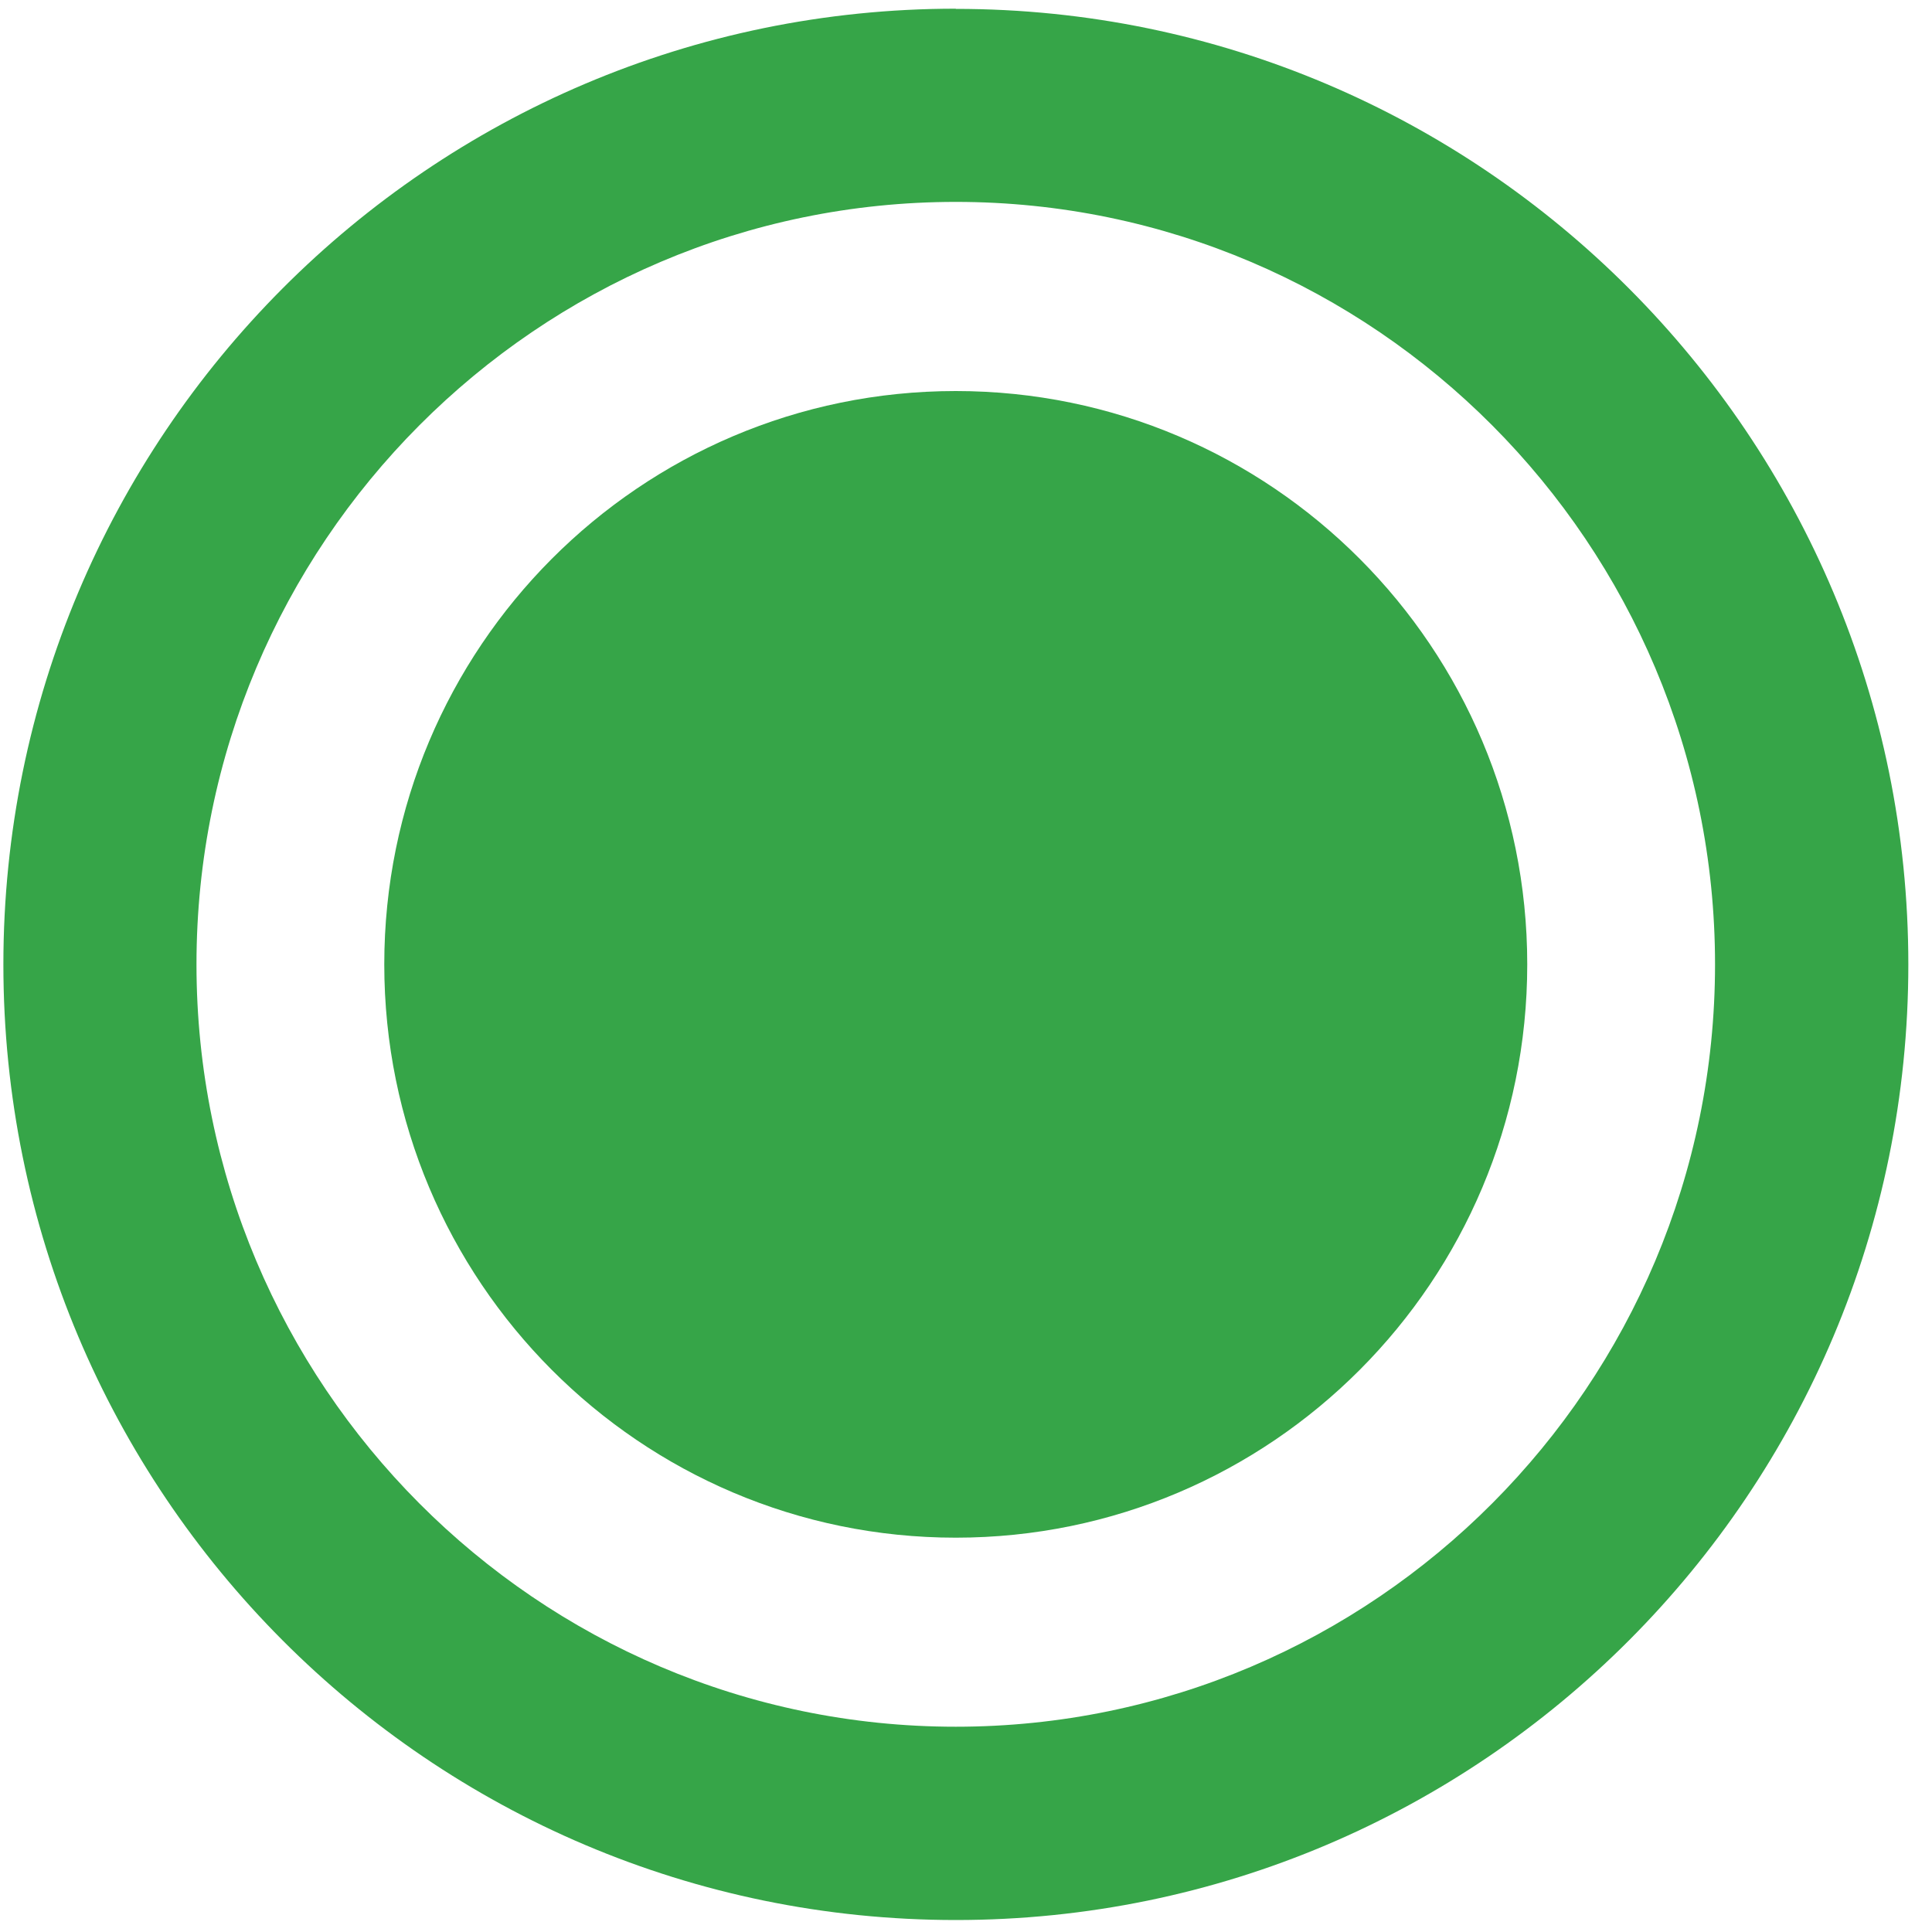
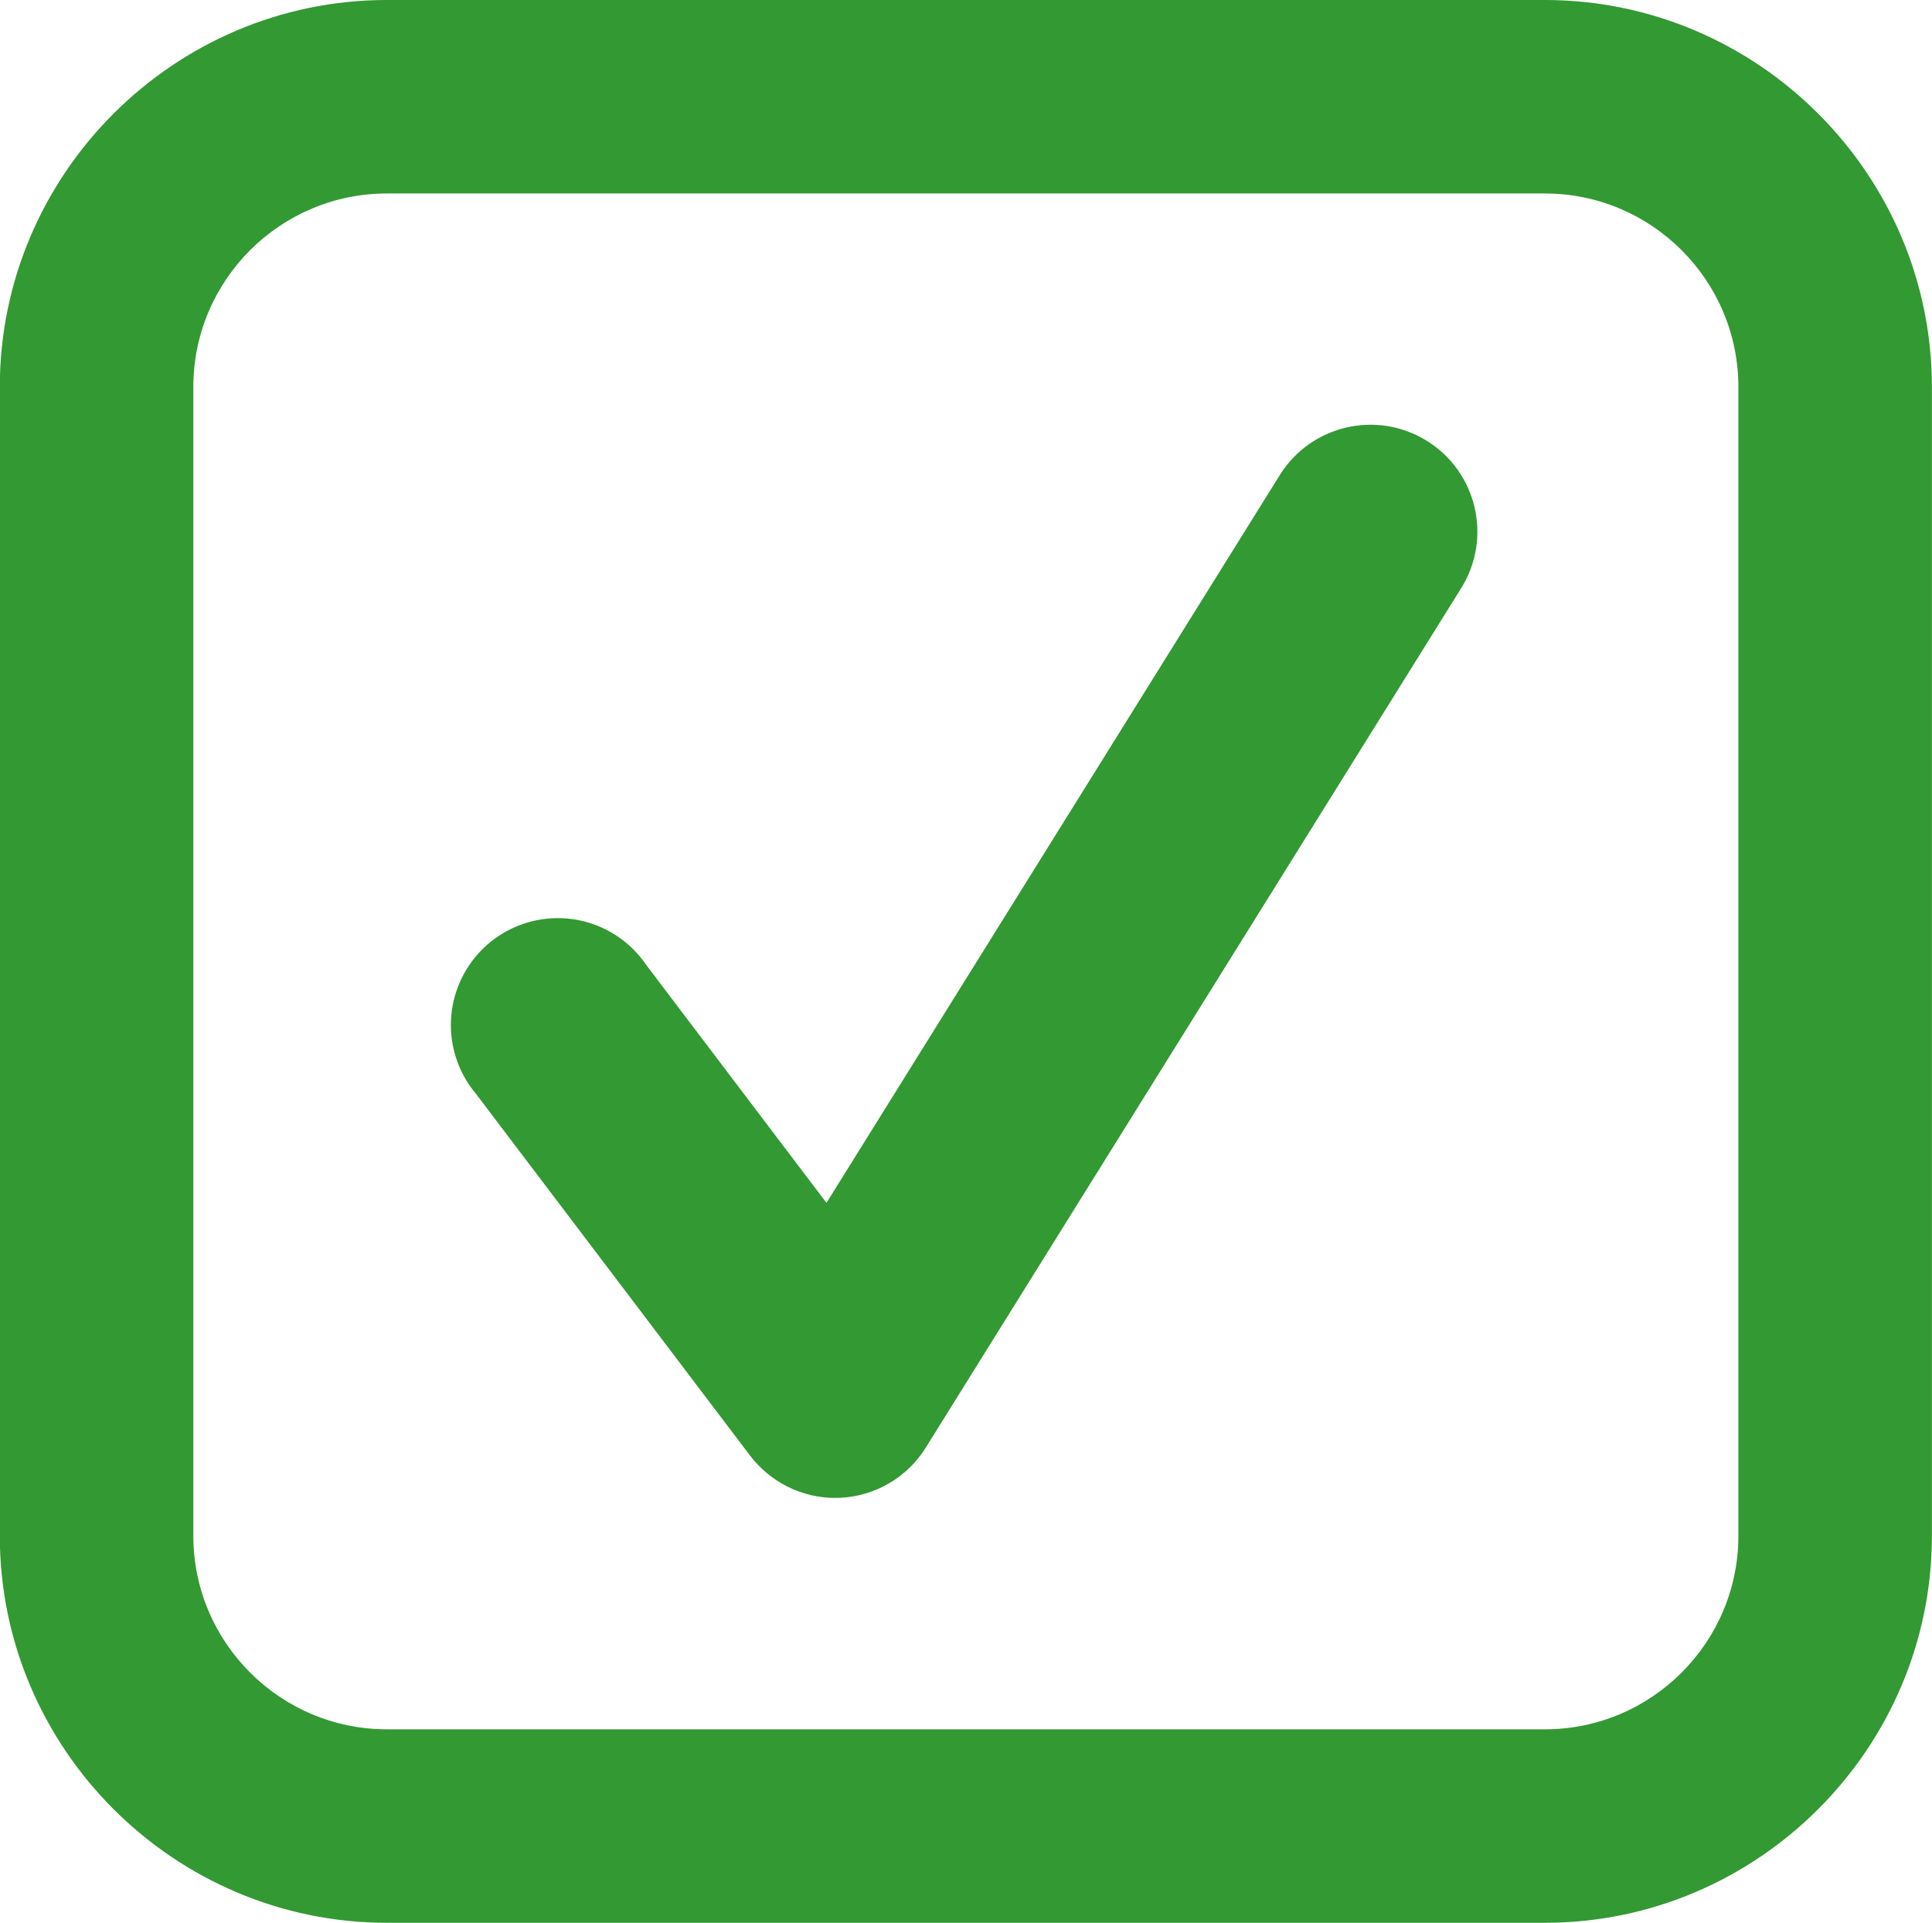
- <svg xmlns="http://www.w3.org/2000/svg" width="20" height="20" viewBox="0 0 20 20">
-   <path fill="#36A548" d="M9.894 2.09c4.333 0 7.86 3.542 7.86 7.893 0 4.352-3.526 7.892-7.86 7.892s-7.86-3.54-7.86-7.892S5.562 2.09 9.894 2.09m0-2C4.45.09.035 4.52.035 9.984c0 5.463 4.415 9.892 9.86 9.892 5.443 0 9.86-4.43 9.86-9.892 0-5.463-4.417-9.892-9.86-9.892z" />
-   <ellipse fill="#36A548" cx="9.894" cy="9.983" rx="5.916" ry="5.935" />
+ <svg xmlns="http://www.w3.org/2000/svg" width="19.966" height="19.876" viewBox="-18.708 -22.886 19.966 19.876">
+   <path fill="#393" d="M-2.743-20.886c1.103 0 2 .897 2 2V-7.01c0 1.103-.897 2-2 2H-14.71c-1.102 0-2-.897-2-2v-11.876c0-1.103.898-2 2-2h11.967m0-2H-14.71c-2.2 0-4 1.8-4 4V-7.01c0 2.2 1.8 4 4 4h11.967c2.2 0 4-1.8 4-4v-11.876c0-2.2-1.8-4-4-4z" />
+   <path fill="#393" d="M-10.077-7.402c-.345 0-.67-.162-.88-.438l-2.833-3.74a1.105 1.105 0 1 1 1.76-1.332l1.863 2.46 4.684-7.522a1.104 1.104 0 0 1 1.876 1.167L-9.14-7.923c-.192.31-.524.503-.887.52h-.05z" />
</svg>
